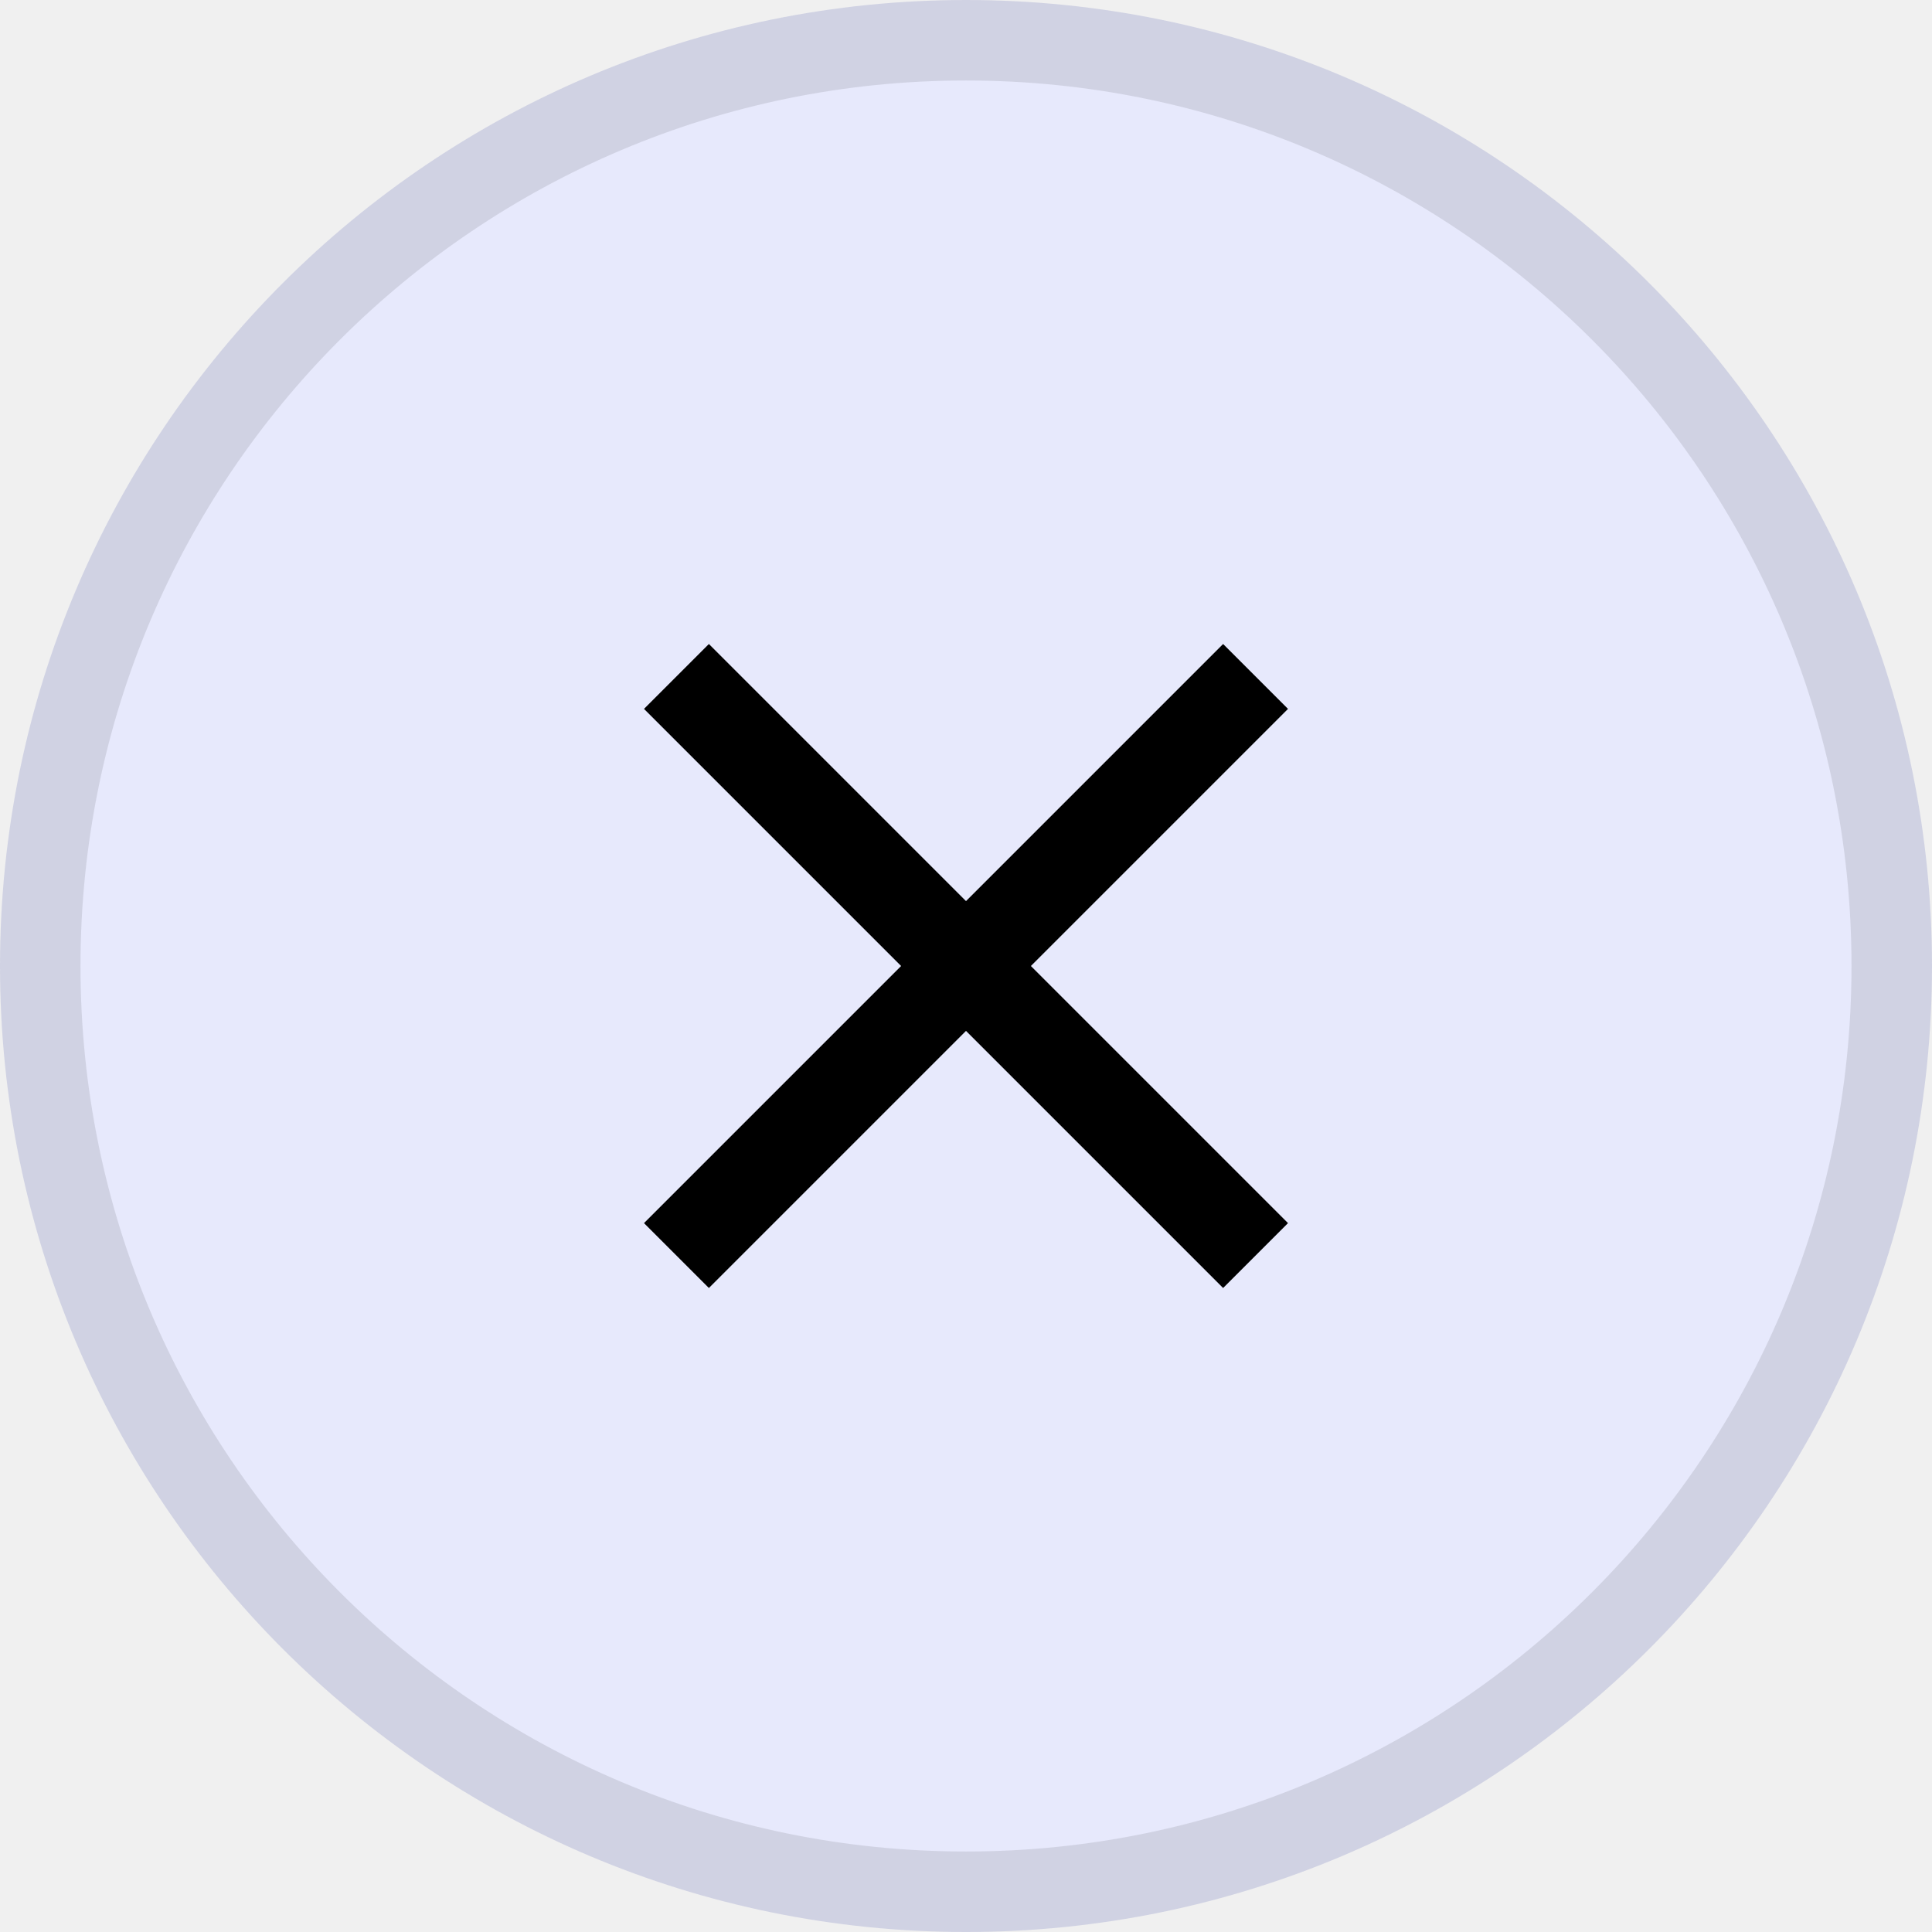
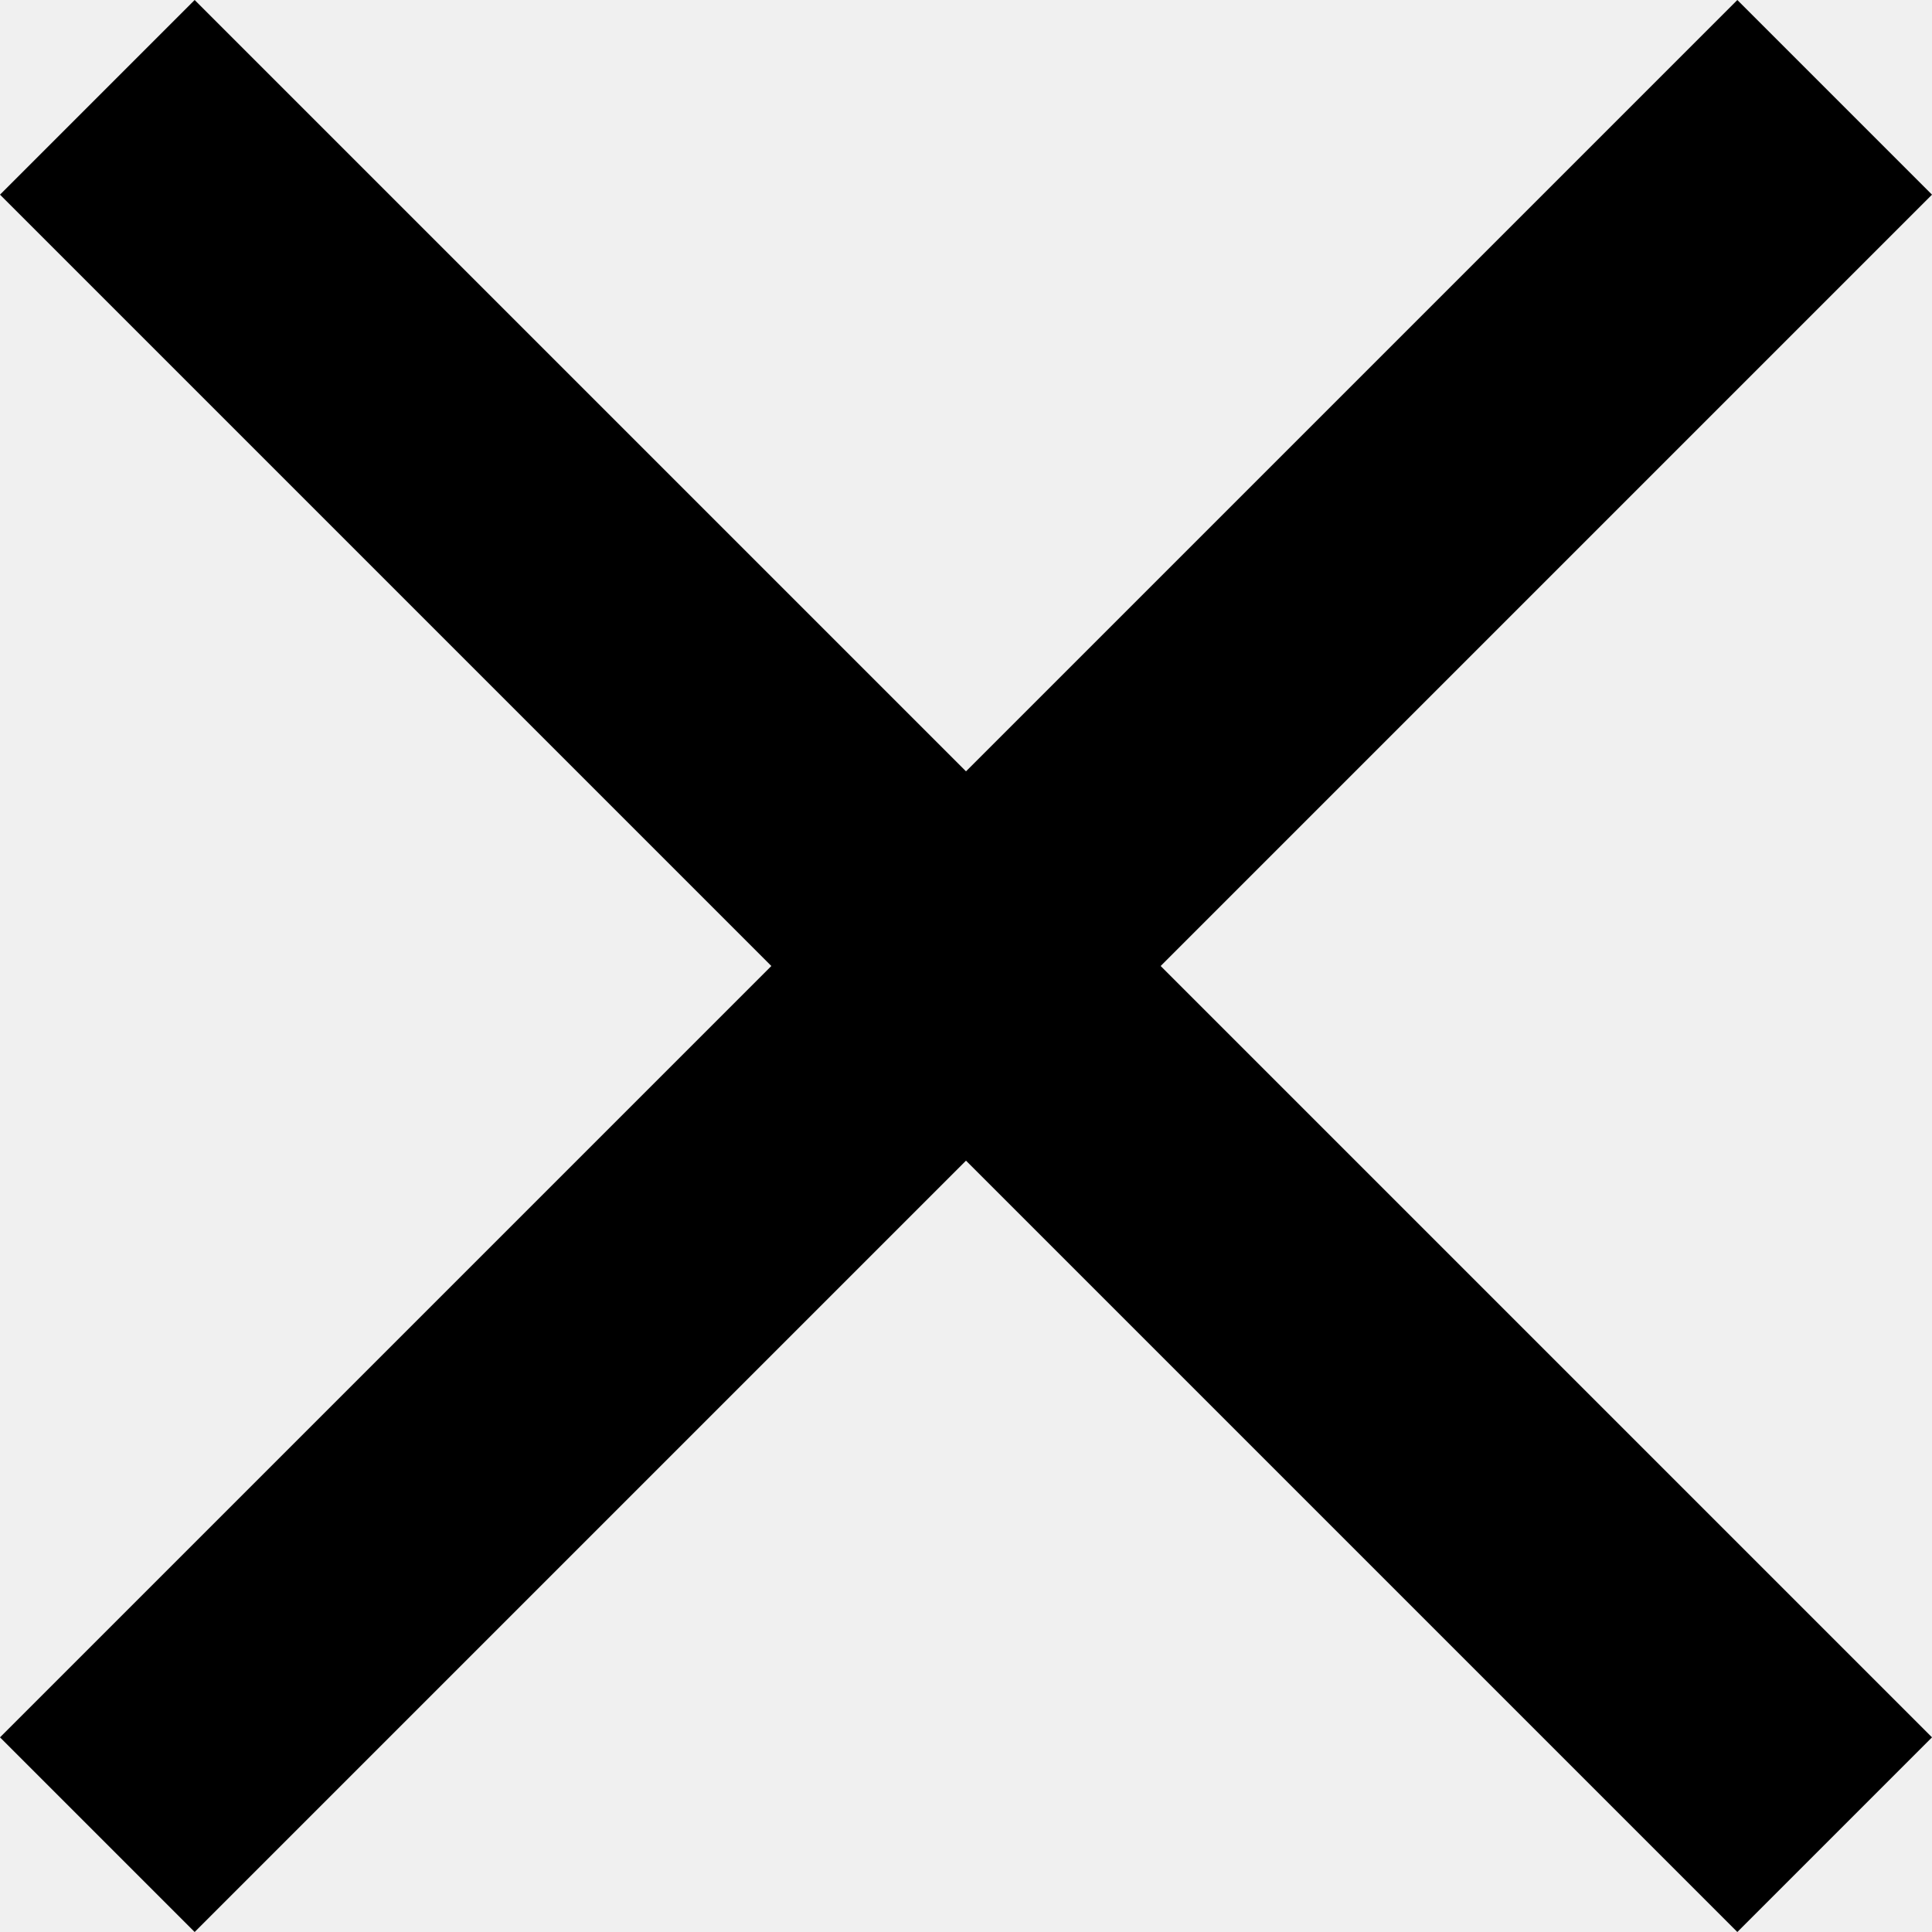
- <svg xmlns="http://www.w3.org/2000/svg" width="24" height="24" fill="none">
-   <circle cx="12" cy="12" r="12" fill="#E7E9FC" />
-   <circle cx="12" cy="12" r="11.5" stroke="#000" stroke-opacity=".1" />
+ <svg xmlns="http://www.w3.org/2000/svg" width="8" height="8" fill="none">
  <g clip-path="url(#a)">
-     <path fill="#000" d="M16 8.806 15.194 8 12 11.194 8.806 8 8 8.806 11.194 12 8 15.194l.806.806L12 12.806 15.194 16l.806-.806L12.806 12 16 8.806Z" />
+     <path fill="#000" d="M8 .806 7.194 0 4 3.194.806 0 0 .806 3.194 4 0 7.194.806 8 4 4.806 7.194 8 8 7.194 4.806 4 8 .806Z" />
  </g>
  <defs>
    <clipPath id="a">
-       <path fill="#fff" d="M8 8h8v8H8z" />
+       <path fill="#fff" d="M0 0h8v8H0z" />
    </clipPath>
  </defs>
</svg>
